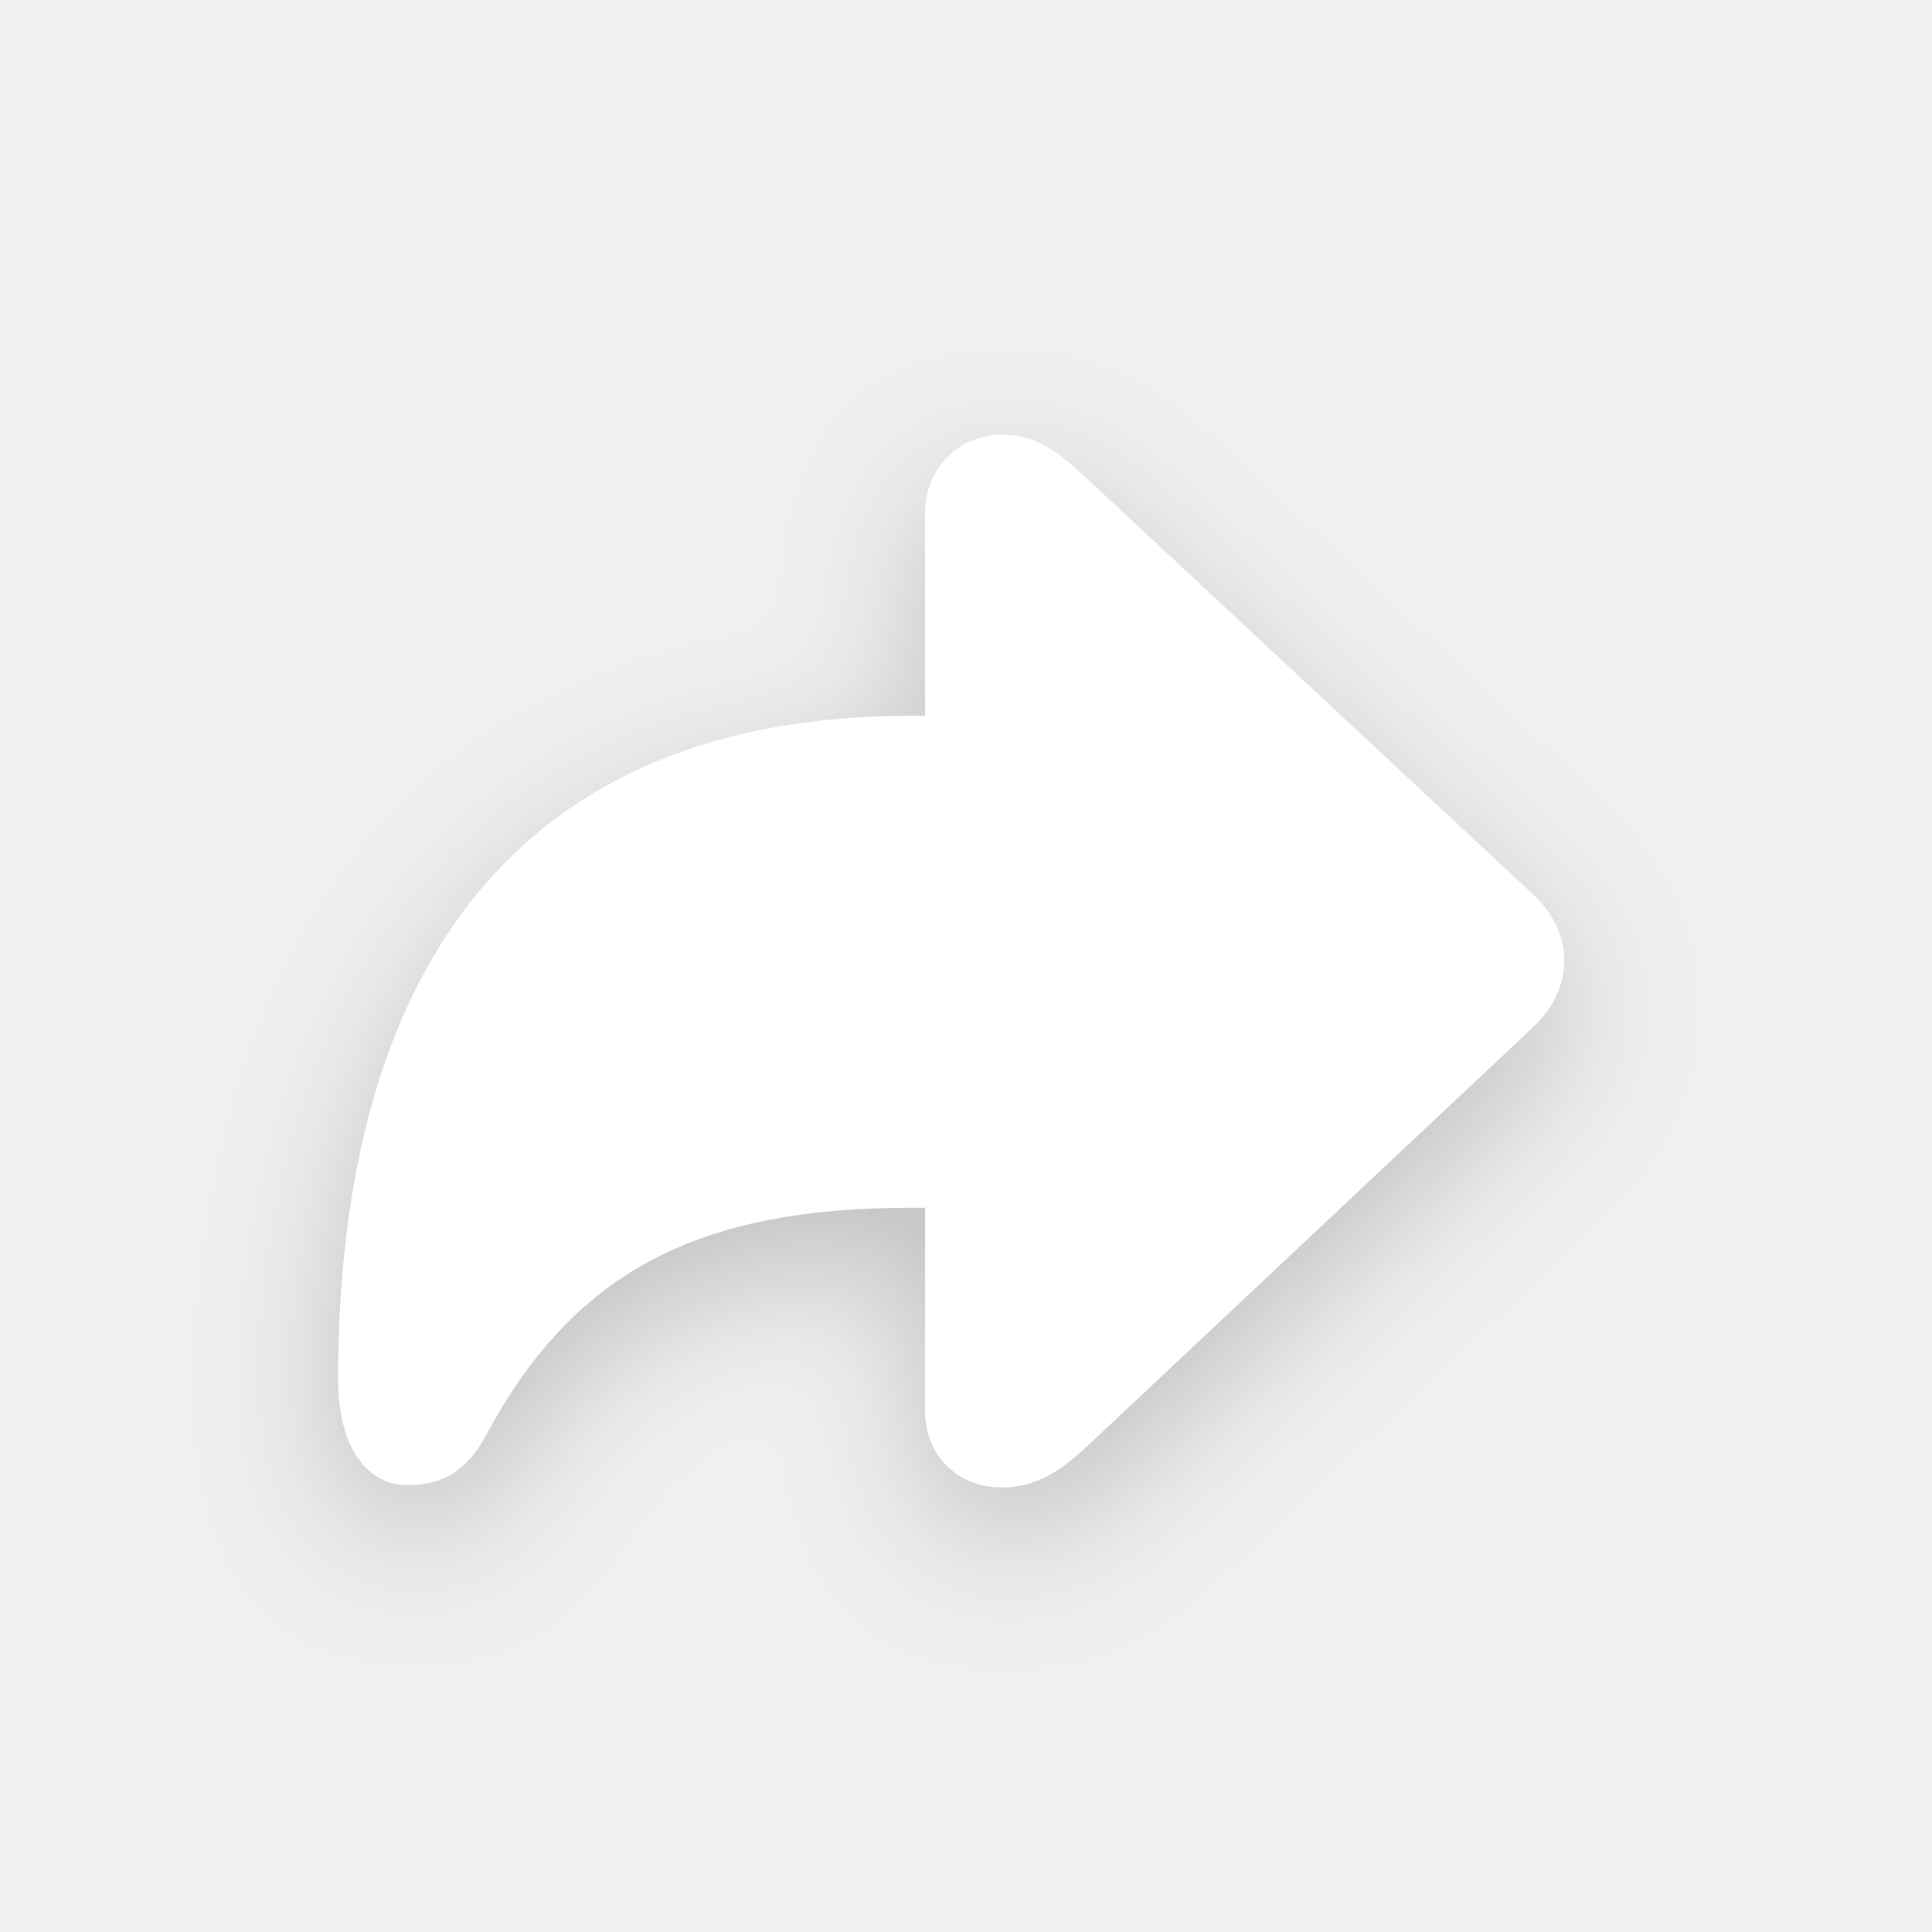
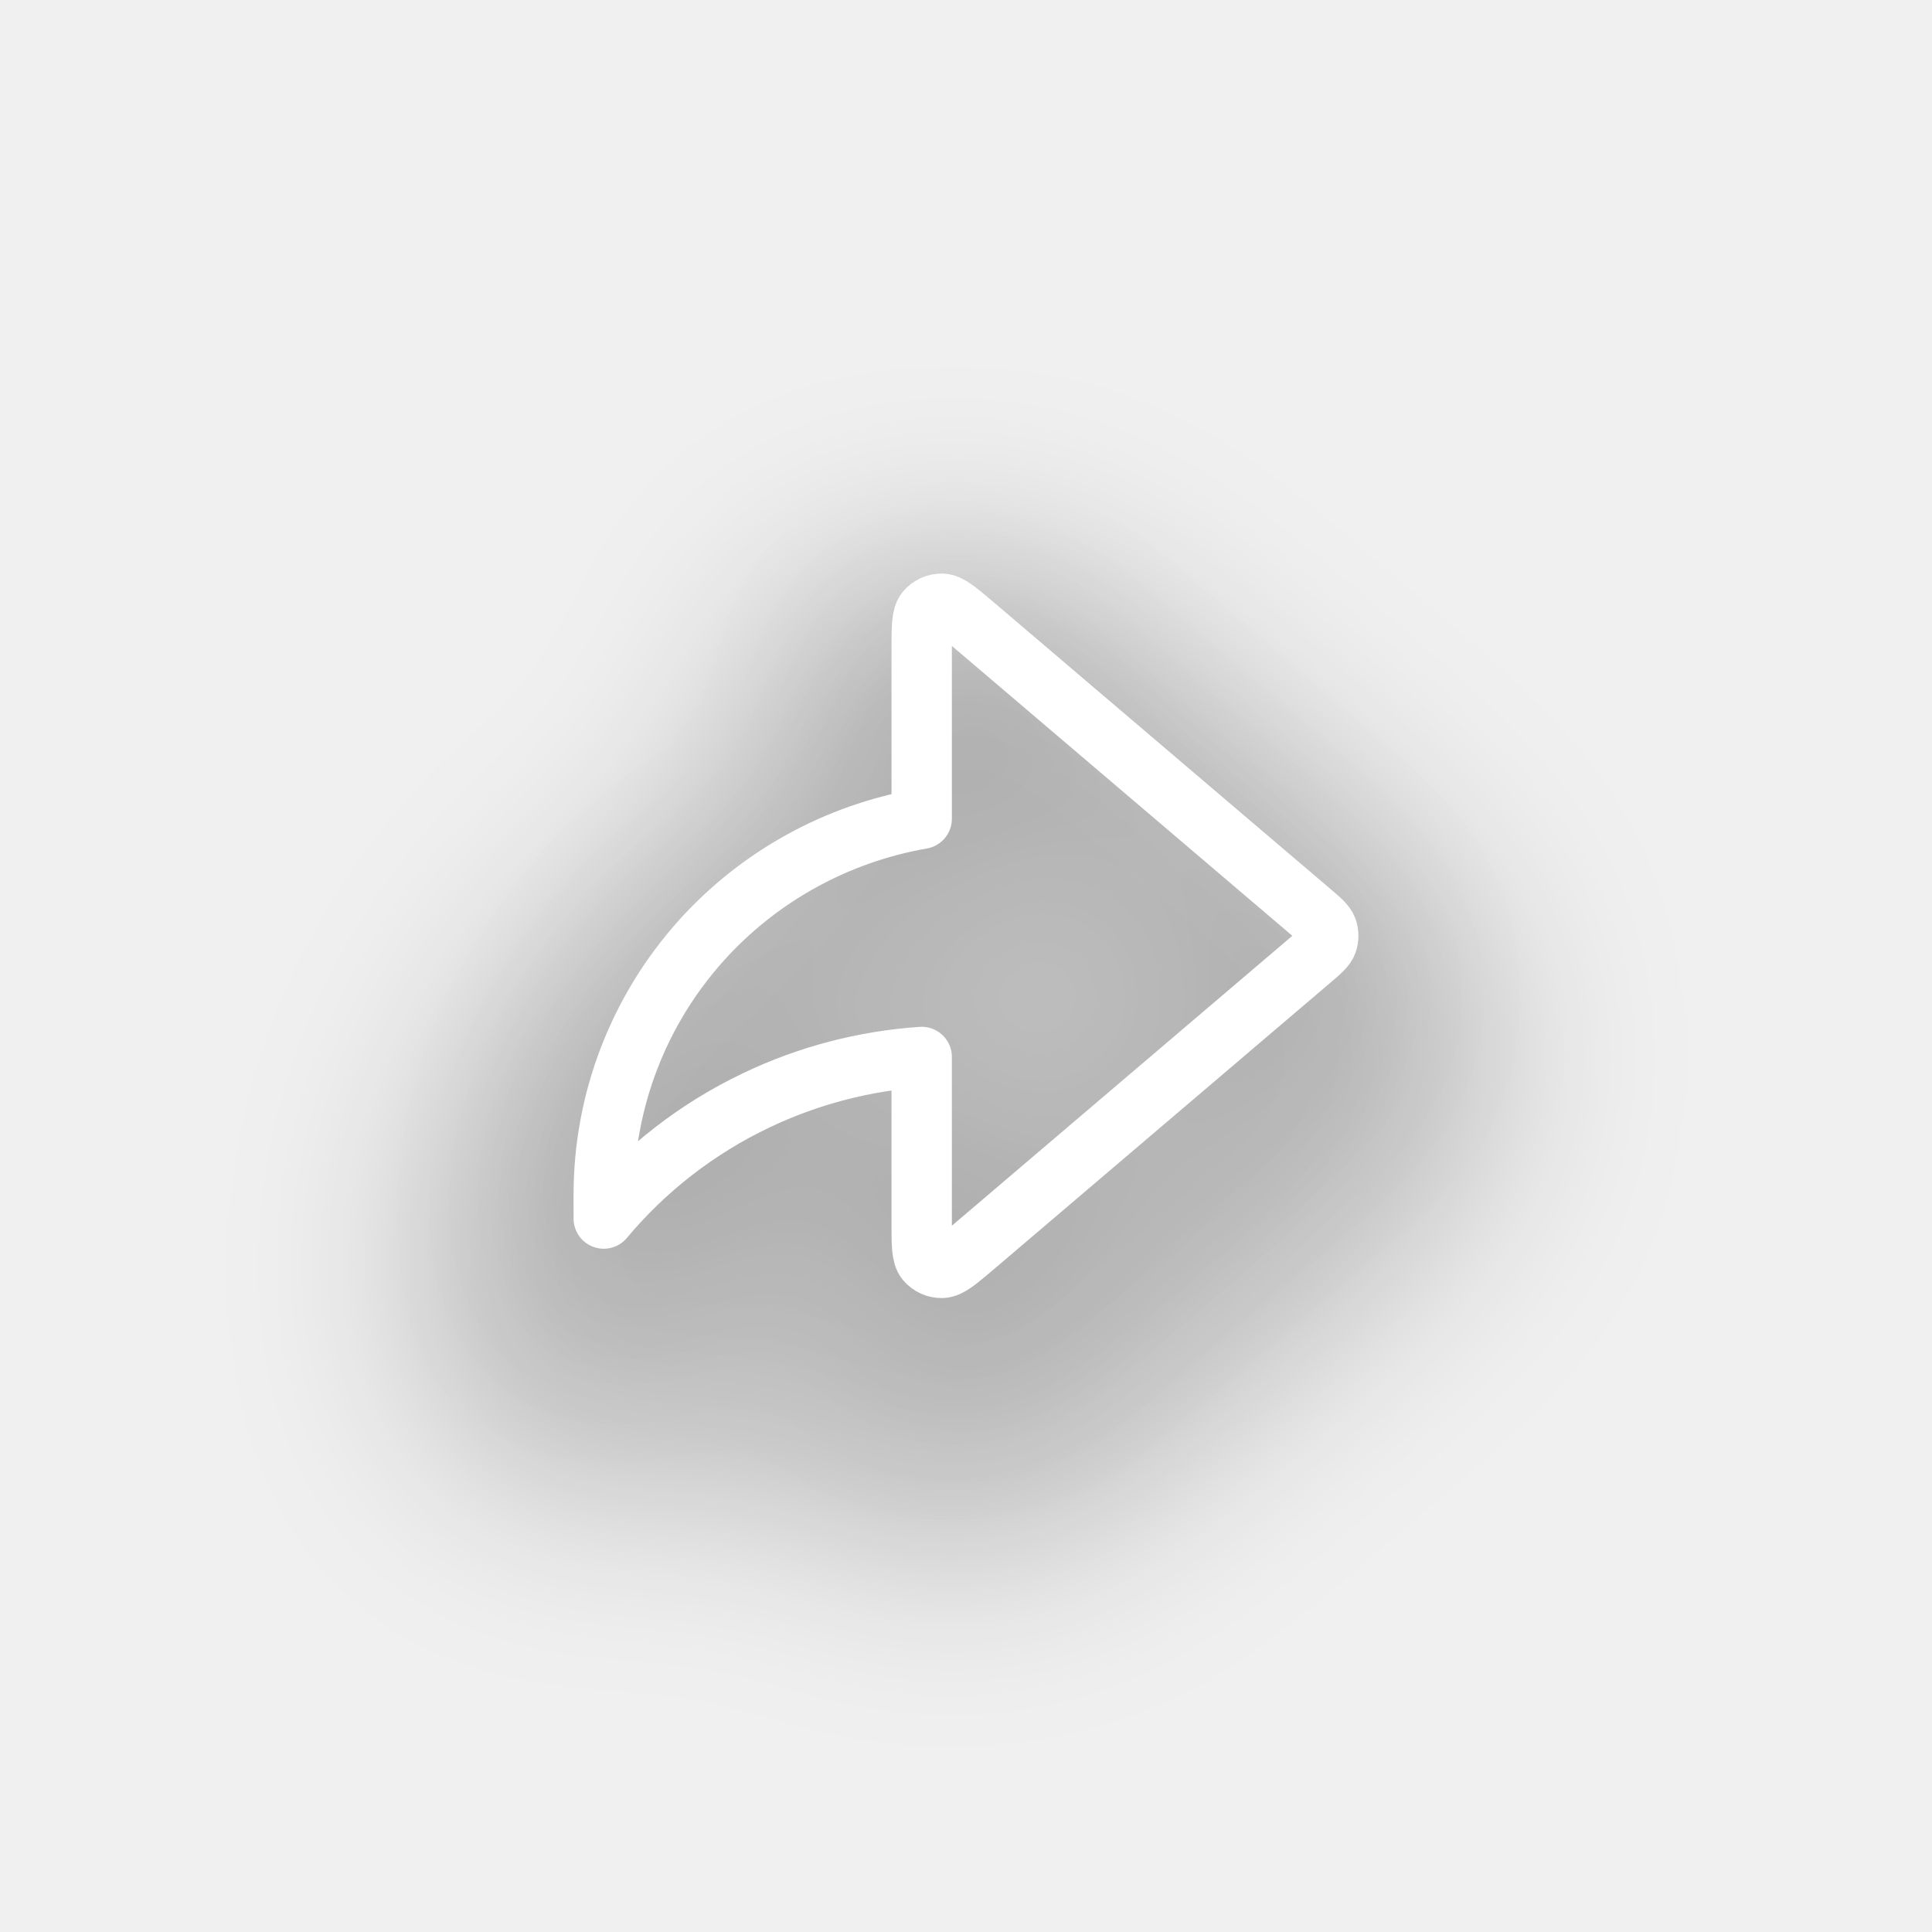
- <svg xmlns="http://www.w3.org/2000/svg" width="40" height="40" viewBox="0 0 40 40" fill="none">
-   <g filter="url(#filter0_bd_718_13652)">
-     <path d="M20.73 30.796C21.361 30.796 21.868 30.543 22.479 29.971L31.754 21.255C32.21 20.825 32.386 20.325 32.386 19.898C32.386 19.453 32.222 18.973 31.757 18.533L22.479 9.885C21.805 9.255 21.372 9 20.749 9C19.828 9 19.153 9.723 19.153 10.615V14.819H18.862C10.736 14.819 7 20.042 7 28.559C7 29.991 7.621 30.747 8.431 30.747C9.03 30.747 9.61 30.563 10.064 29.716C11.917 26.253 14.556 25.005 18.862 25.005H19.153V29.231C19.153 30.123 19.828 30.796 20.73 30.796Z" fill="white" />
+ <svg xmlns="http://www.w3.org/2000/svg" width="32" height="32" viewBox="0 0 32 32" fill="none">
+   <g filter="url(#filter0_bd_761_16773)">
+     <g filter="url(#filter1_bd_761_16773)">
+       <path d="M21.71 15.897C21.871 15.76 21.951 15.692 21.981 15.611C22.006 15.539 22.006 15.461 21.981 15.389C21.951 15.308 21.871 15.24 21.71 15.103L16.135 10.356C15.858 10.121 15.72 10.003 15.603 10C15.501 9.998 15.404 10.042 15.339 10.12C15.266 10.21 15.266 10.392 15.266 10.753V13.561C13.861 13.806 12.575 14.513 11.619 15.574C10.577 16.732 10.001 18.23 10 19.783V20.183C10.691 19.356 11.553 18.688 12.528 18.224C13.387 17.814 14.317 17.571 15.266 17.507V20.247C15.266 20.608 15.266 20.79 15.339 20.88C15.404 20.958 15.501 21.002 15.603 21C15.72 20.997 15.858 20.879 16.135 20.644L21.71 15.897Z" stroke="white" stroke-linecap="round" stroke-linejoin="round" />
+     </g>
  </g>
  <defs>
-     <filter id="filter0_bd_718_13652" x="-10" y="-10" width="60" height="60" filterUnits="userSpaceOnUse" color-interpolation-filters="sRGB">
+     <filter id="filter0_bd_761_16773" x="-10" y="-10" width="52" height="52" filterUnits="userSpaceOnUse" color-interpolation-filters="sRGB">
      <feFlood flood-opacity="0" result="BackgroundImageFix" />
      <feGaussianBlur in="BackgroundImageFix" stdDeviation="5" />
-       <feComposite in2="SourceAlpha" operator="in" result="effect1_backgroundBlur_718_13652" />
+       <feComposite in2="SourceAlpha" operator="in" result="effect1_backgroundBlur_761_16773" />
      <feColorMatrix in="SourceAlpha" type="matrix" values="0 0 0 0 0 0 0 0 0 0 0 0 0 0 0 0 0 0 127 0" result="hardAlpha" />
      <feOffset dy="1" />
      <feGaussianBlur stdDeviation="1.5" />
      <feColorMatrix type="matrix" values="0 0 0 0 0 0 0 0 0 0 0 0 0 0 0 0 0 0 0.2 0" />
-       <feBlend mode="normal" in2="effect1_backgroundBlur_718_13652" result="effect2_dropShadow_718_13652" />
-       <feBlend mode="normal" in="SourceGraphic" in2="effect2_dropShadow_718_13652" result="shape" />
+       <feBlend mode="normal" in2="effect1_backgroundBlur_761_16773" result="effect2_dropShadow_761_16773" />
+       <feBlend mode="normal" in="SourceGraphic" in2="effect2_dropShadow_761_16773" result="shape" />
+     </filter>
+     <filter id="filter1_bd_761_16773" x="-2" y="-2" width="36" height="36" filterUnits="userSpaceOnUse" color-interpolation-filters="sRGB">
+       <feFlood flood-opacity="0" result="BackgroundImageFix" />
+       <feGaussianBlur in="BackgroundImageFix" stdDeviation="5" />
+       <feComposite in2="SourceAlpha" operator="in" result="effect1_backgroundBlur_761_16773" />
+       <feColorMatrix in="SourceAlpha" type="matrix" values="0 0 0 0 0 0 0 0 0 0 0 0 0 0 0 0 0 0 127 0" result="hardAlpha" />
+       <feOffset dy="1" />
+       <feGaussianBlur stdDeviation="1.5" />
+       <feColorMatrix type="matrix" values="0 0 0 0 0 0 0 0 0 0 0 0 0 0 0 0 0 0 0.2 0" />
+       <feBlend mode="normal" in2="effect1_backgroundBlur_761_16773" result="effect2_dropShadow_761_16773" />
+       <feBlend mode="normal" in="SourceGraphic" in2="effect2_dropShadow_761_16773" result="shape" />
    </filter>
  </defs>
</svg>
